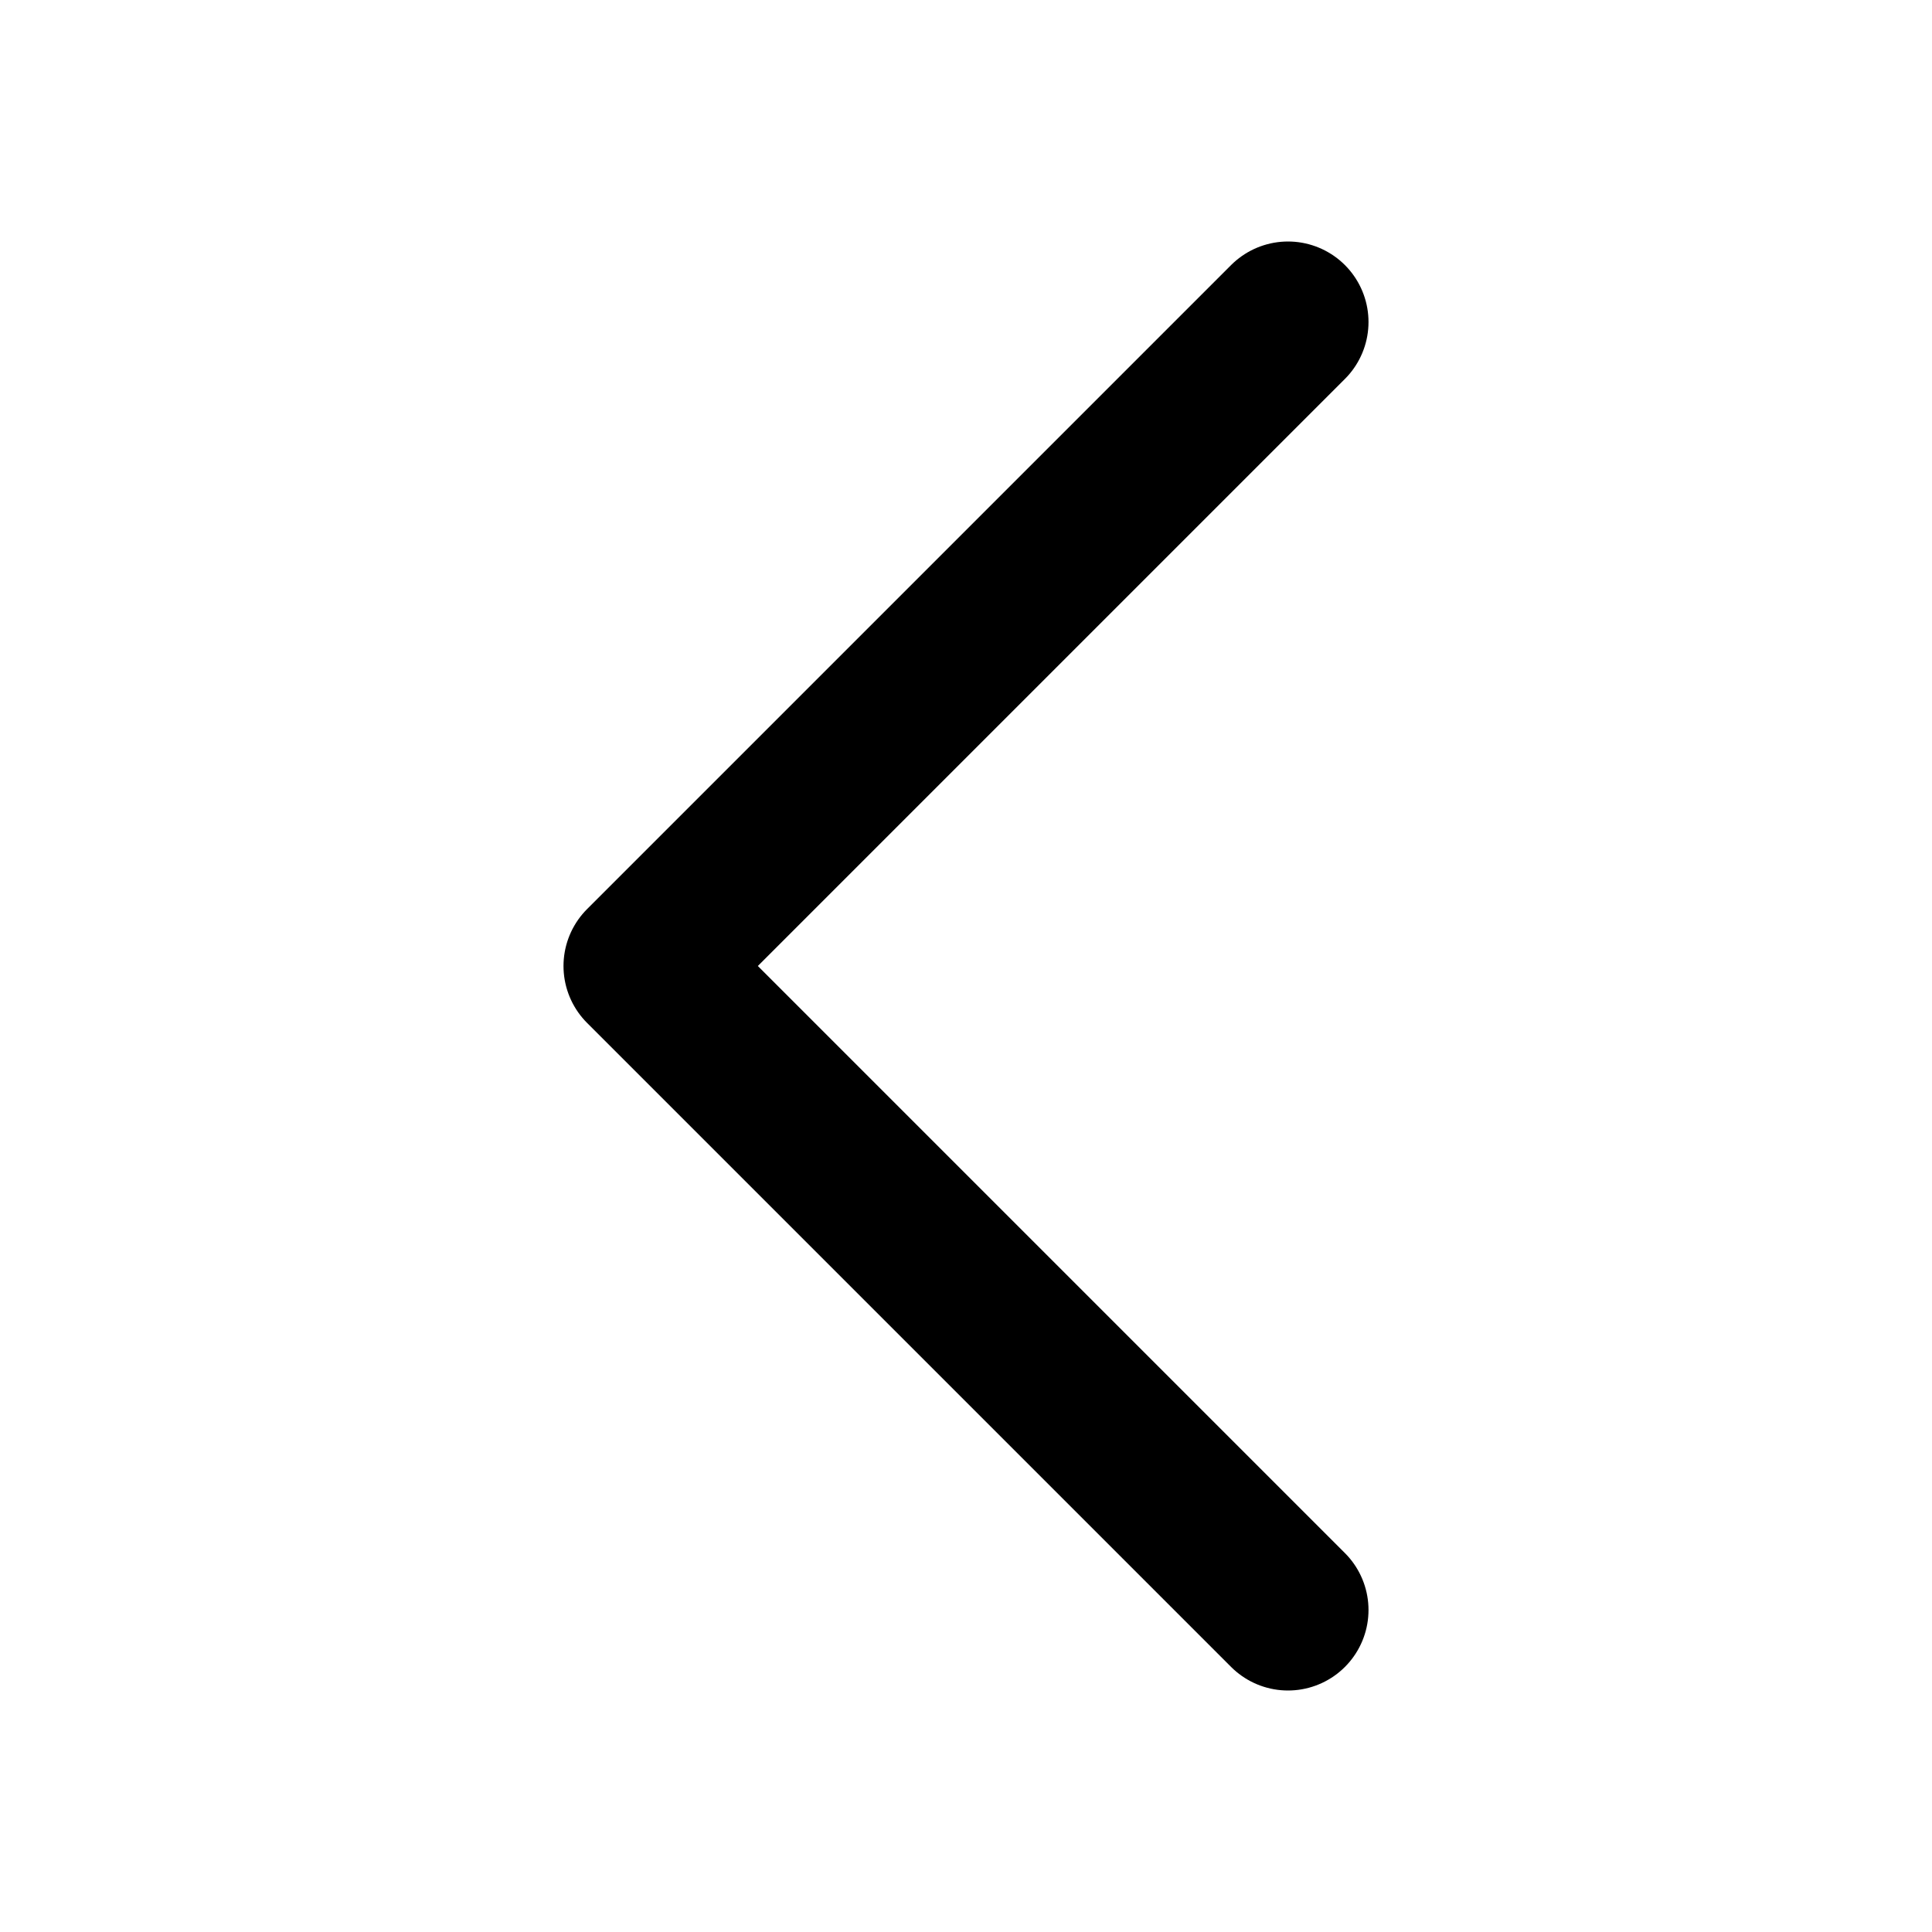
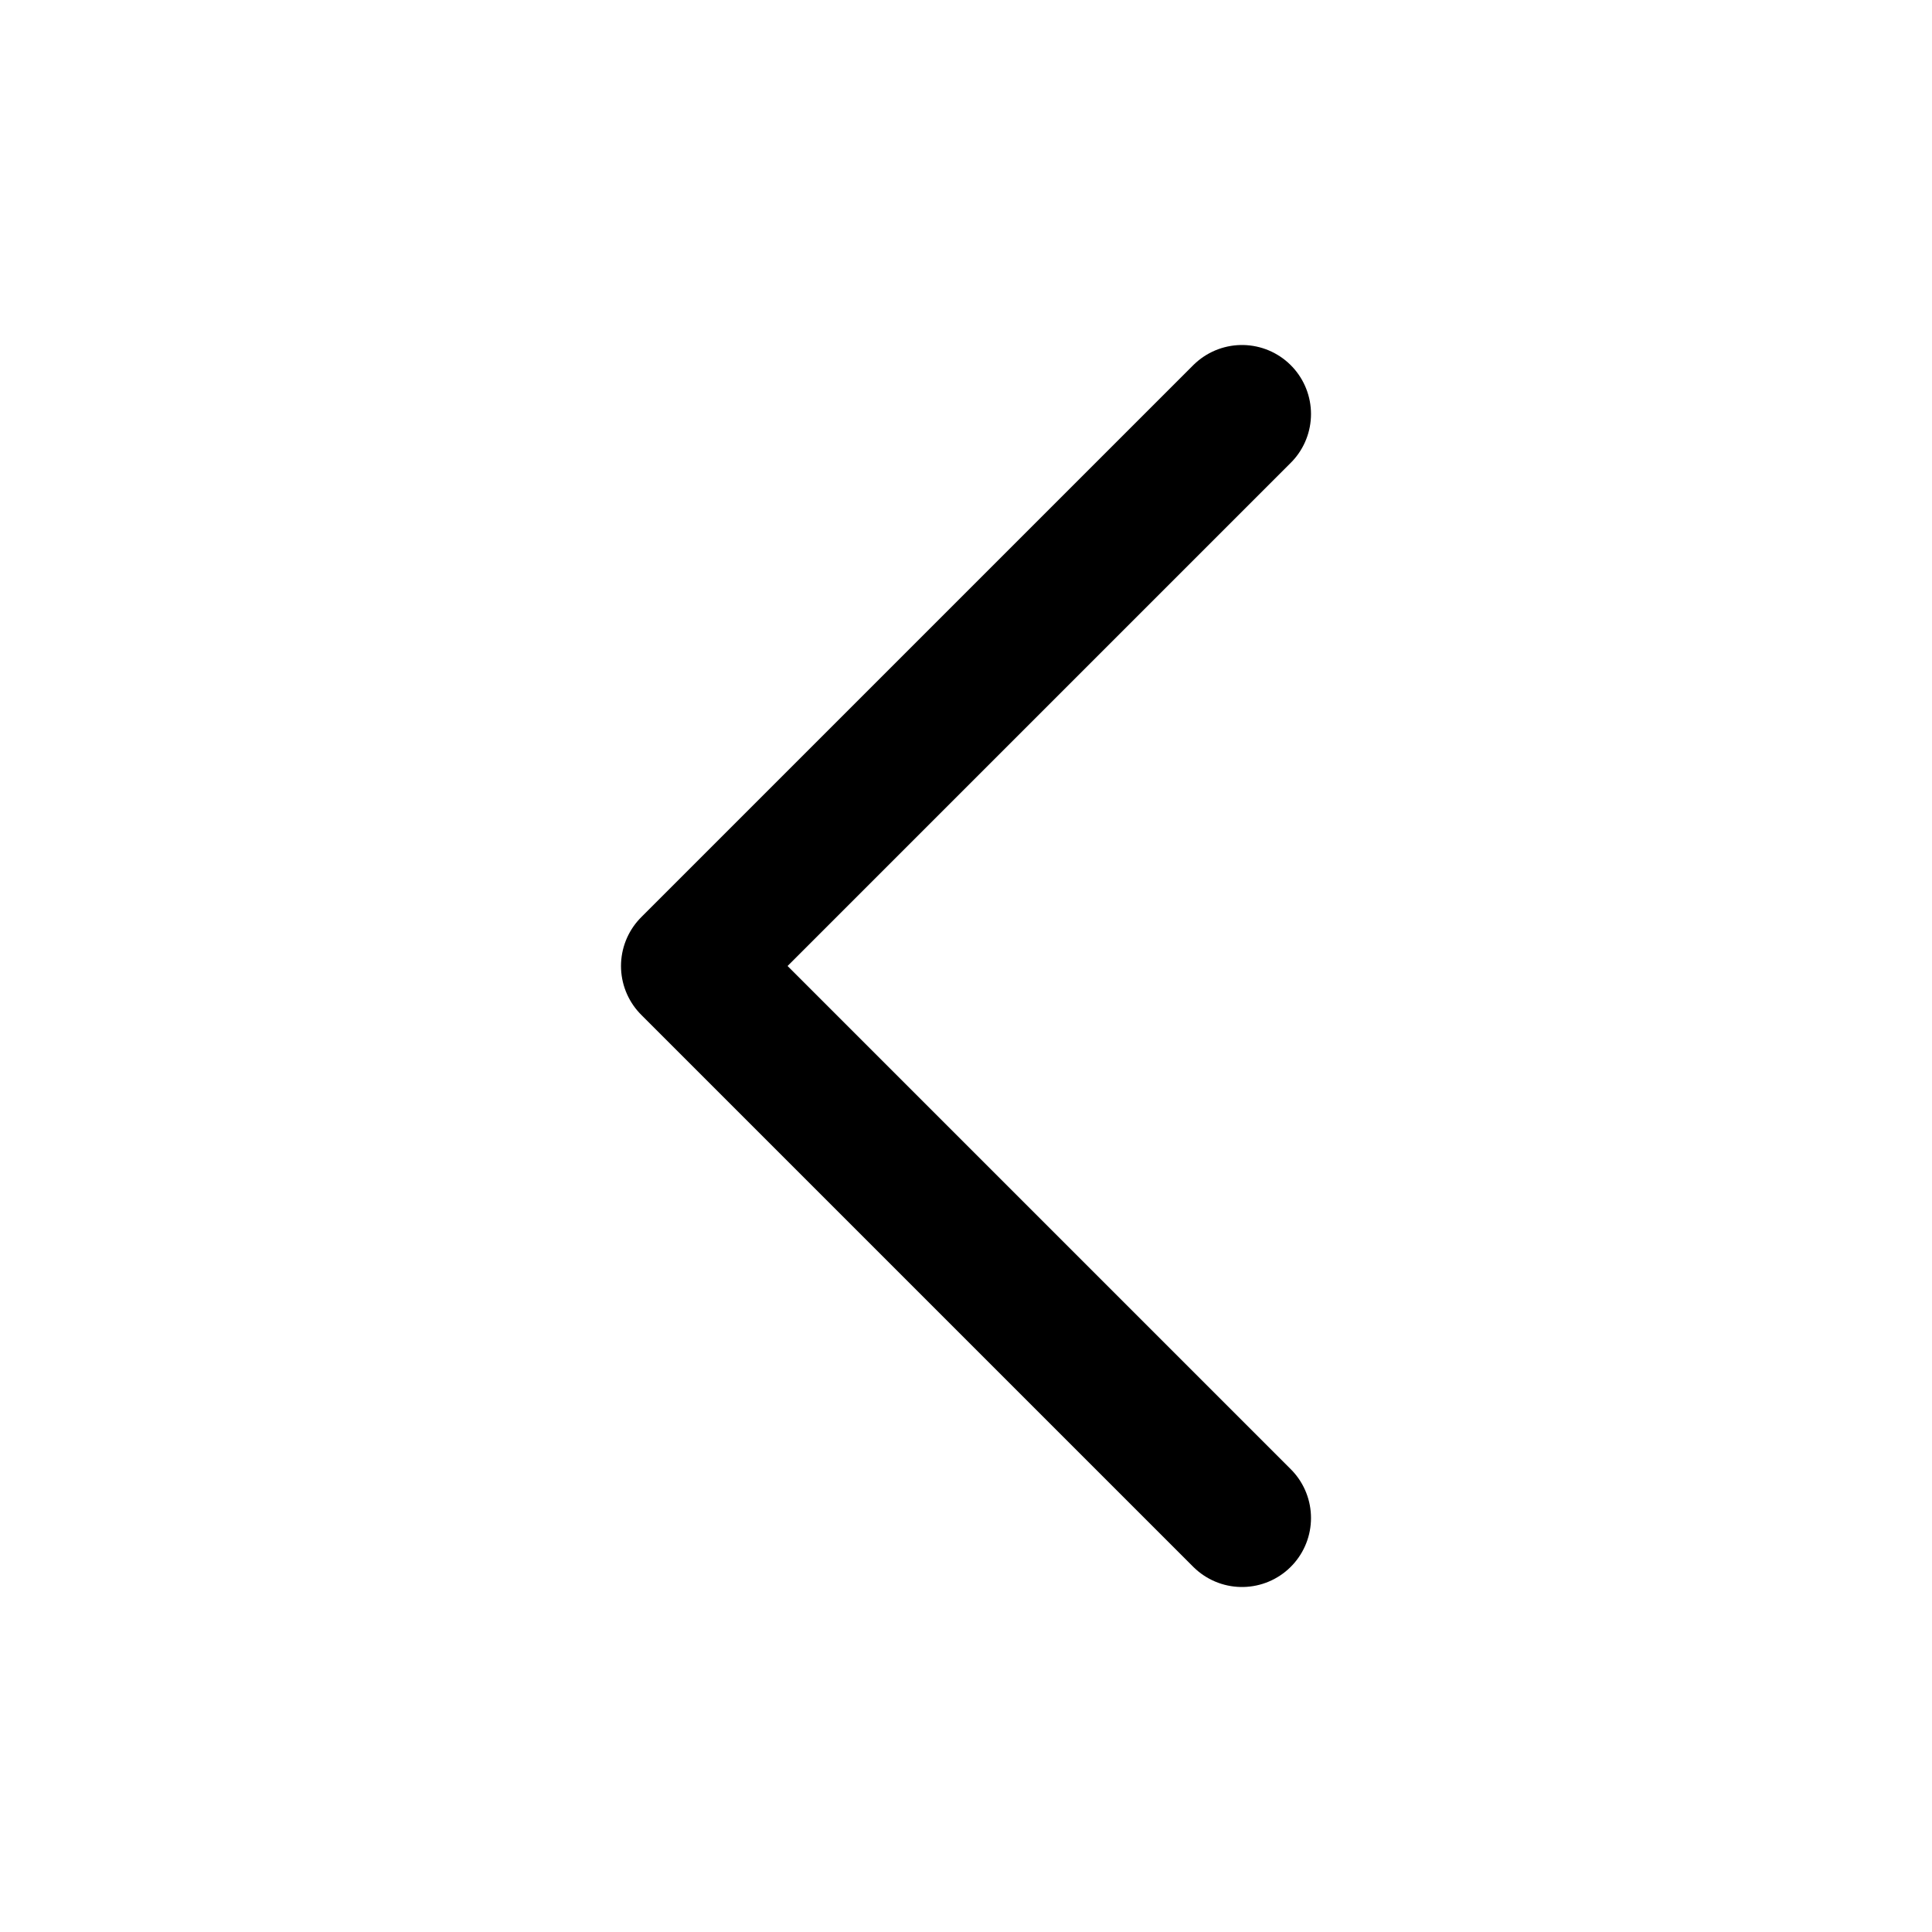
- <svg xmlns="http://www.w3.org/2000/svg" width="24" height="24" viewBox="0 0 24 24" fill="none">
-   <path d="M16 4L8 12L16 20" stroke="black" stroke-width="2" stroke-linecap="round" stroke-linejoin="round" />
+ <svg xmlns="http://www.w3.org/2000/svg" width="28" height="28" viewBox="0 0 28 28" fill="none">
+   <path d="M18 6L10 14L18 22" stroke="black" stroke-width="2" stroke-linecap="round" stroke-linejoin="round" />
</svg>
